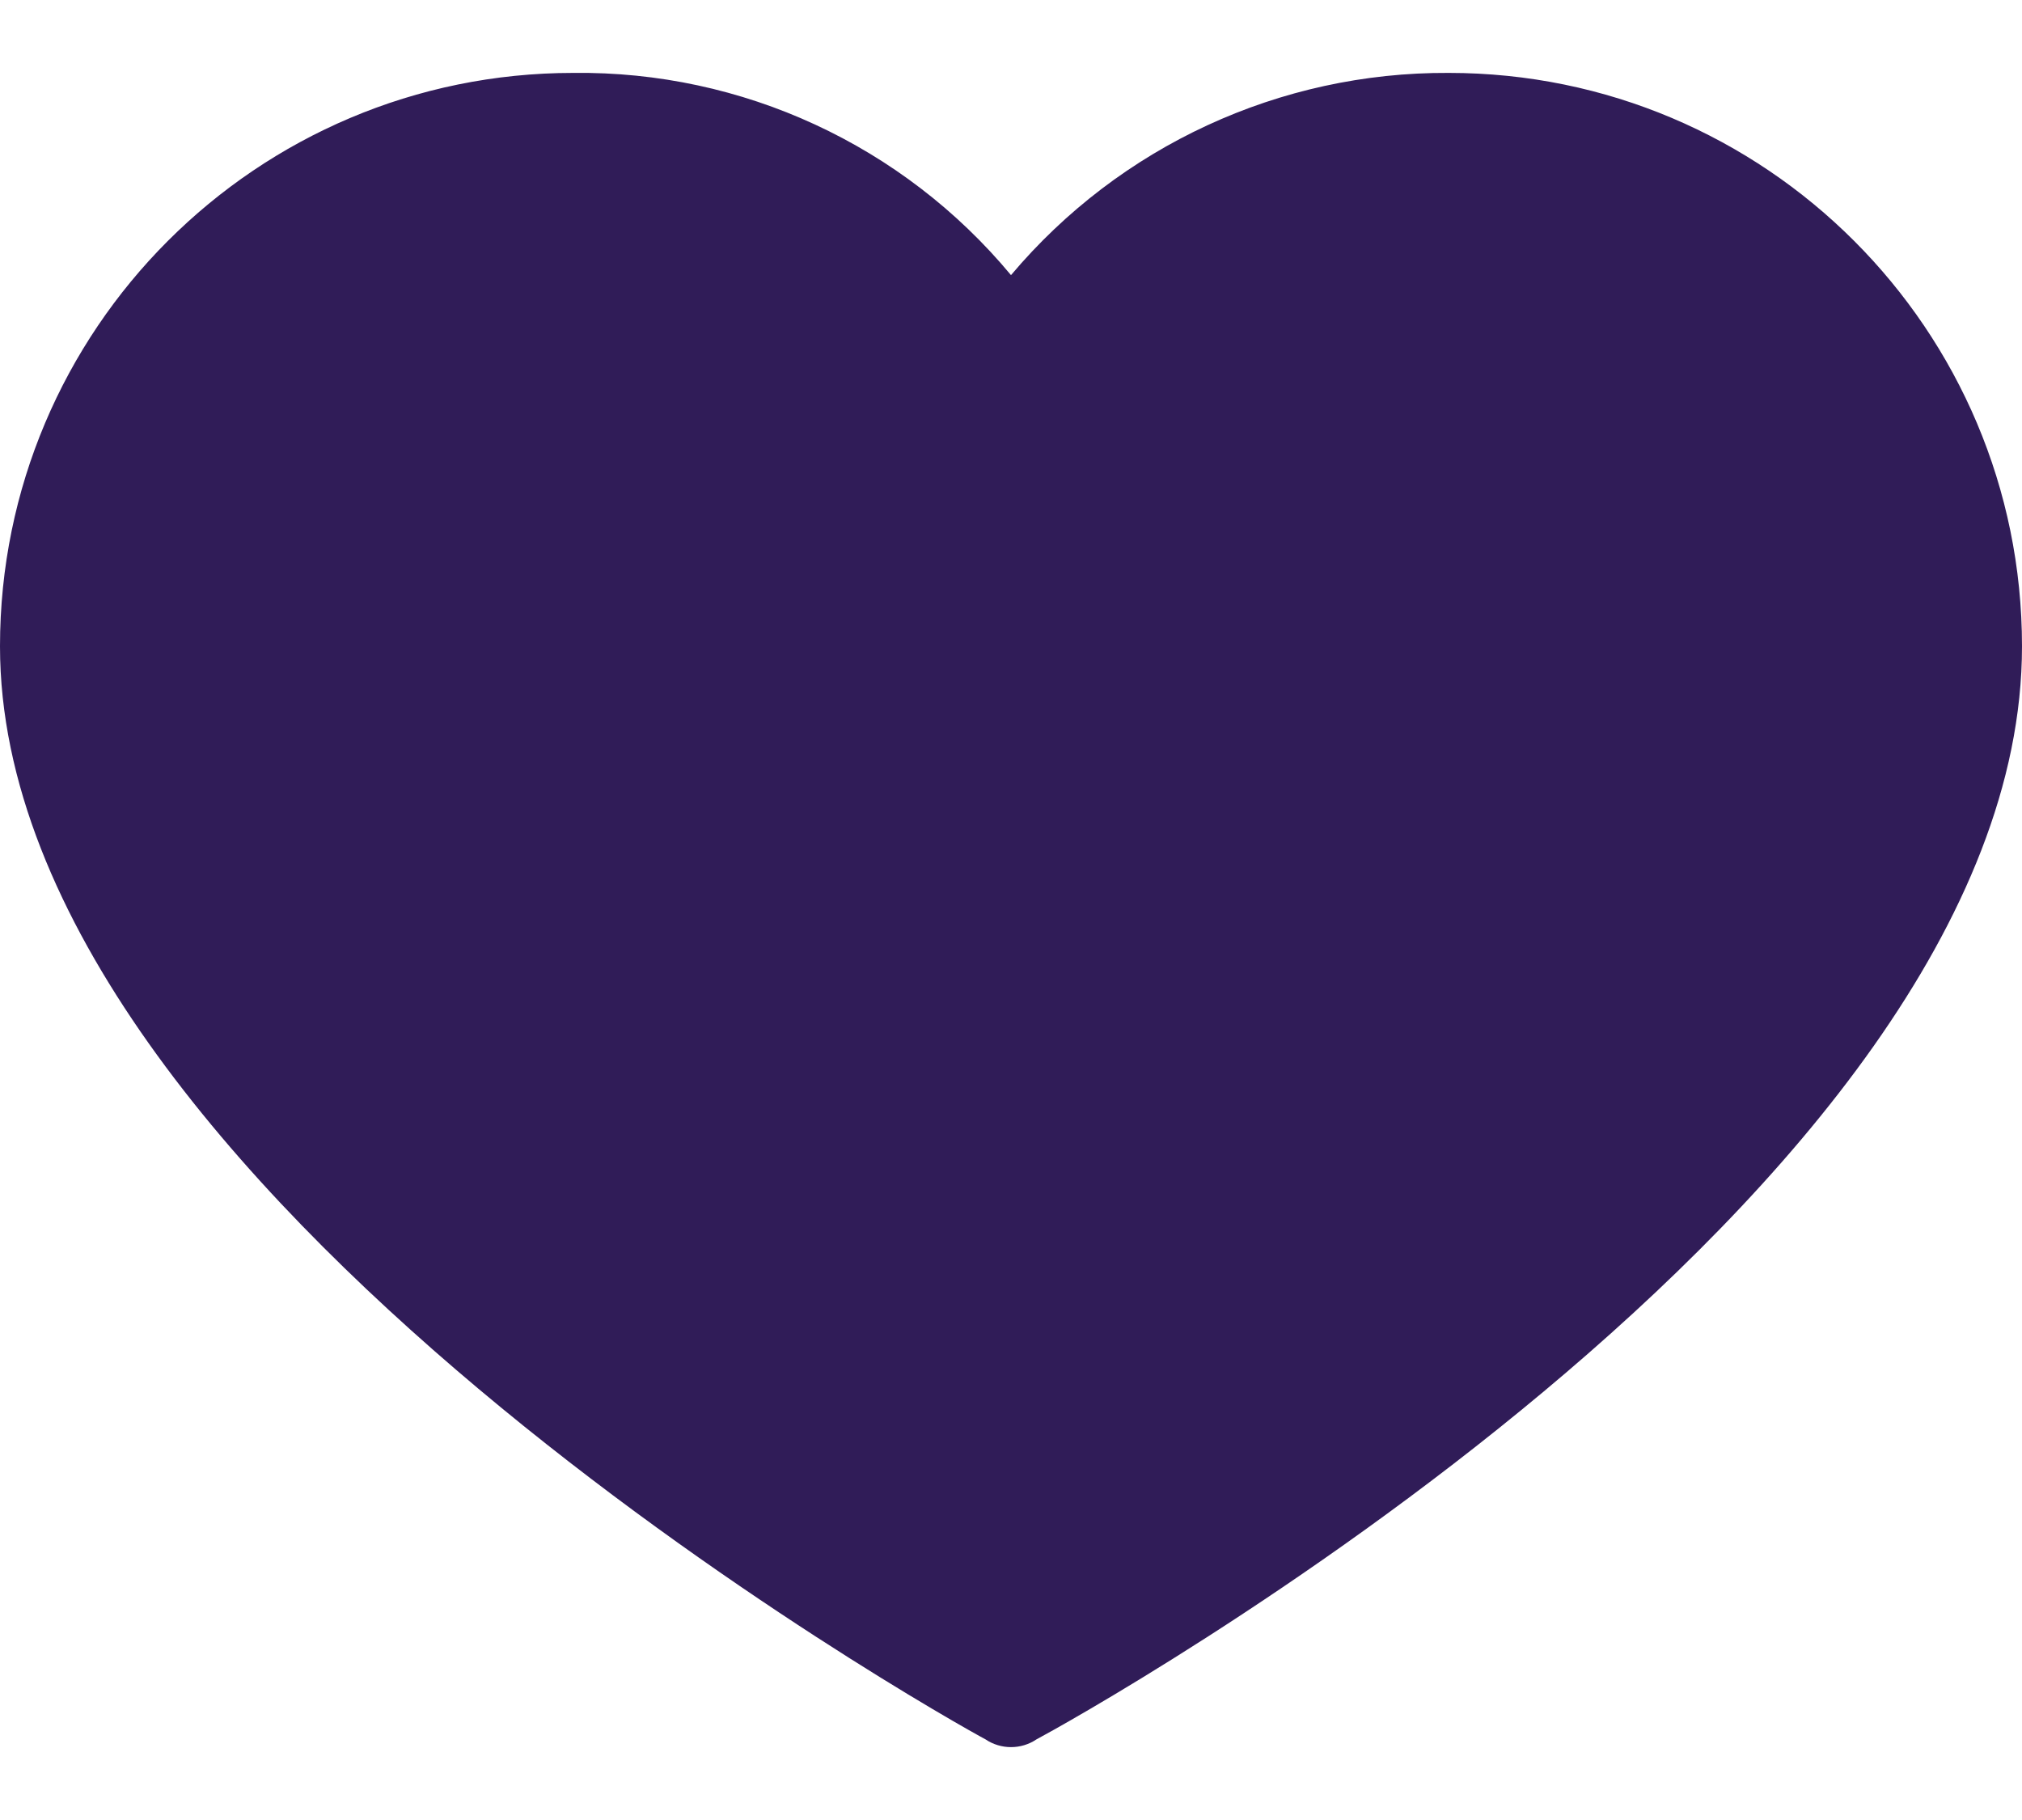
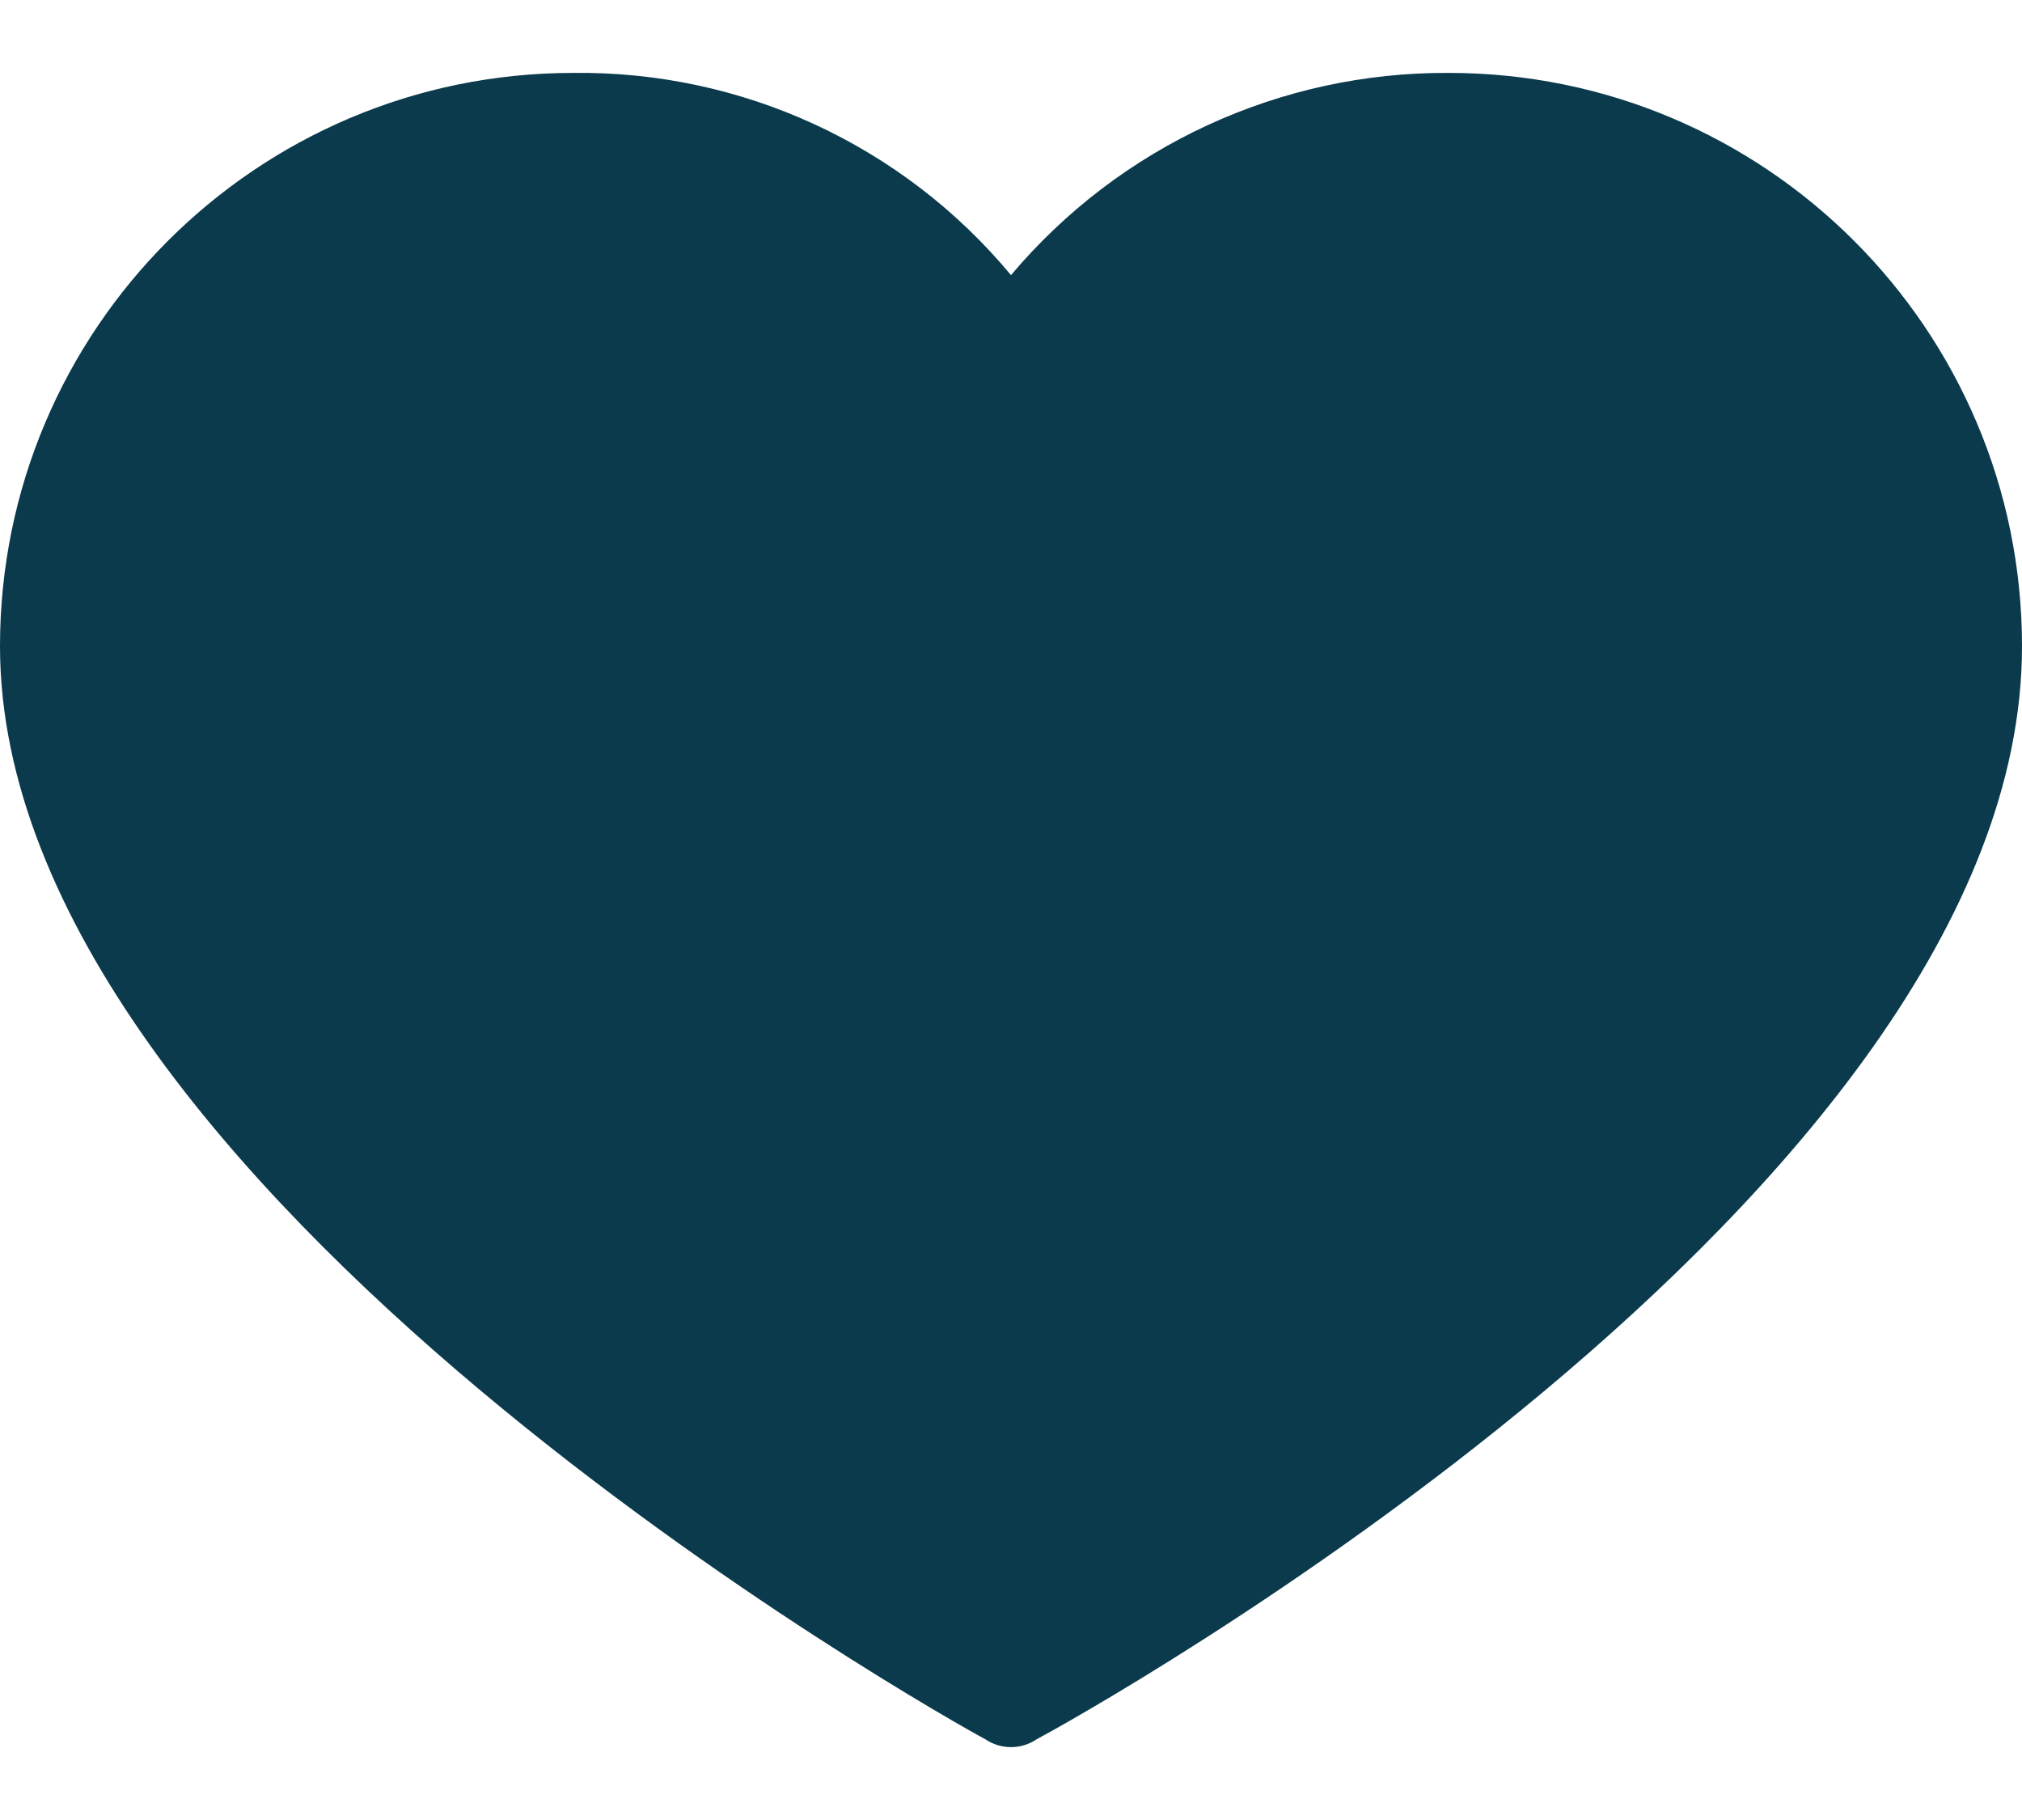
<svg xmlns="http://www.w3.org/2000/svg" width="20" height="18" viewBox="0 0 20 18" fill="none">
-   <path d="M14.329 0.721C12.661 0.712 11.075 1.445 10 2.721C8.932 1.436 7.342 0.701 5.671 0.721C2.539 0.721 0 3.26 0 6.392C0 11.759 9.367 17 9.747 17.202C9.9 17.305 10.1 17.305 10.253 17.202C10.633 17 20 11.835 20 6.392C20 3.26 17.461 0.721 14.329 0.721Z" fill="#301C58" />
+   <path d="M14.329 0.721C12.661 0.712 11.075 1.445 10 2.721C8.932 1.436 7.342 0.701 5.671 0.721C2.539 0.721 0 3.26 0 6.392C0 11.759 9.367 17 9.747 17.202C9.9 17.305 10.1 17.305 10.253 17.202C10.633 17 20 11.835 20 6.392C20 3.26 17.461 0.721 14.329 0.721Z" fill="#0a3a4c" />
</svg>
